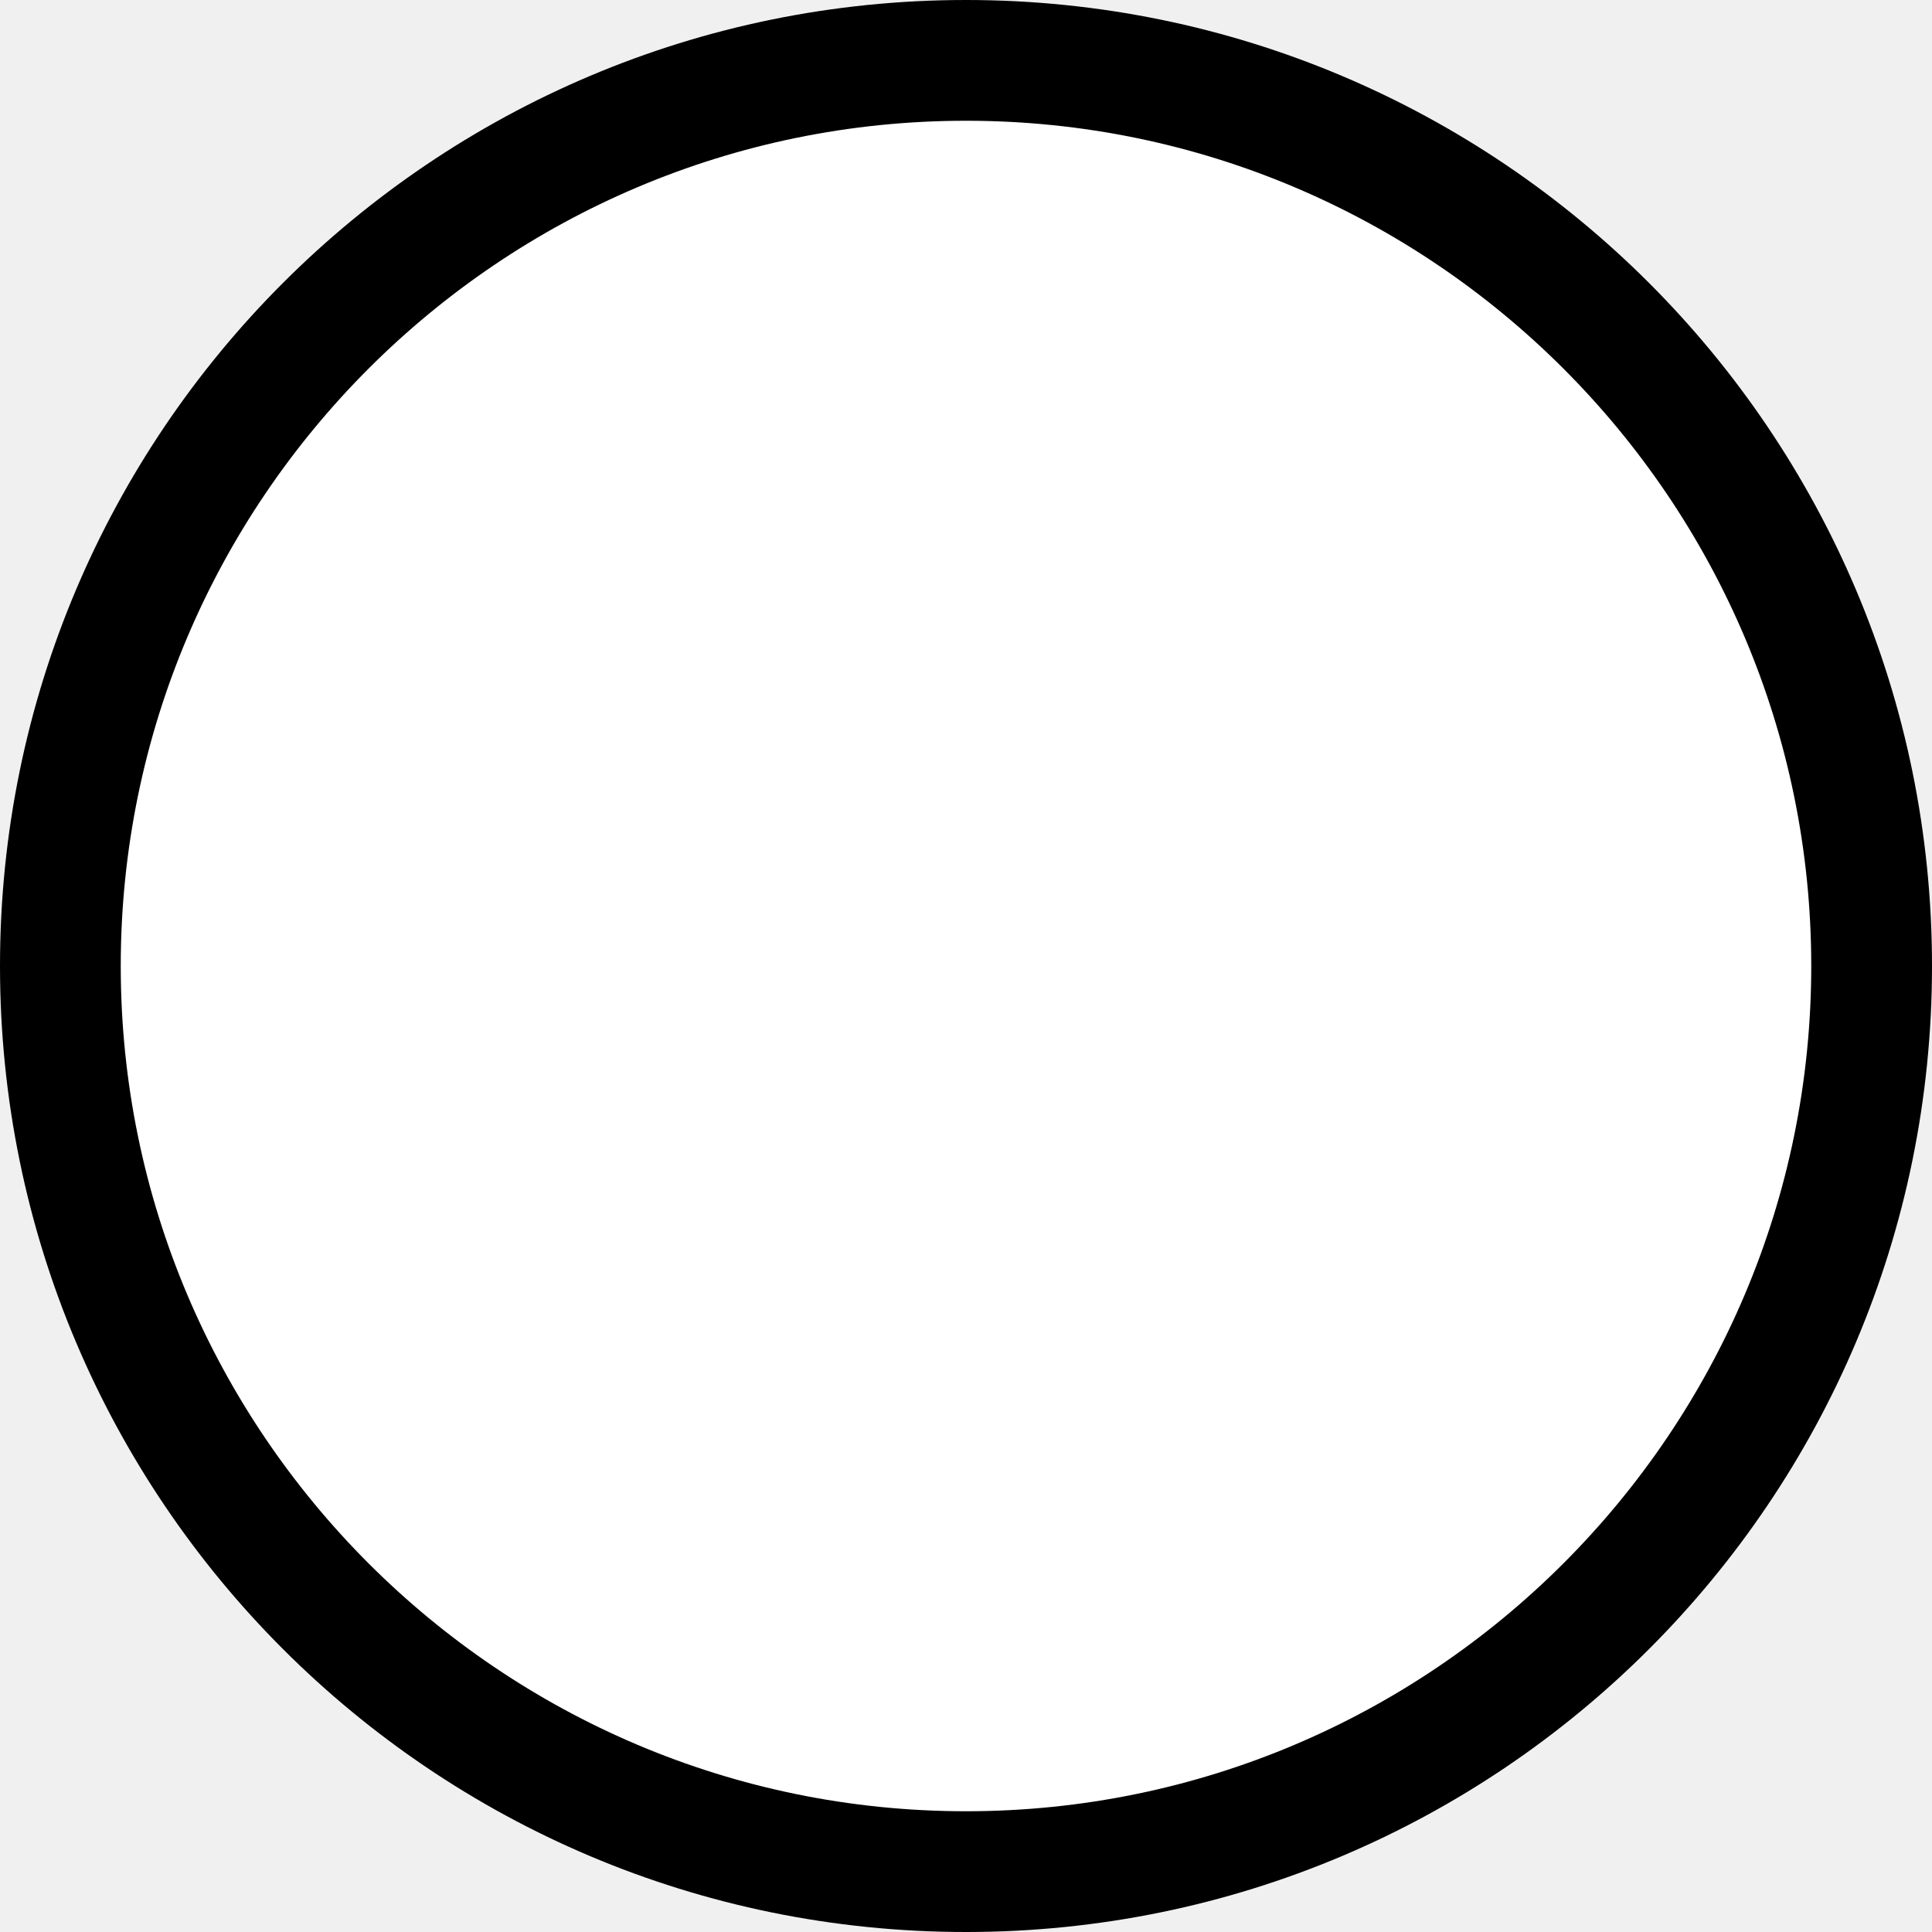
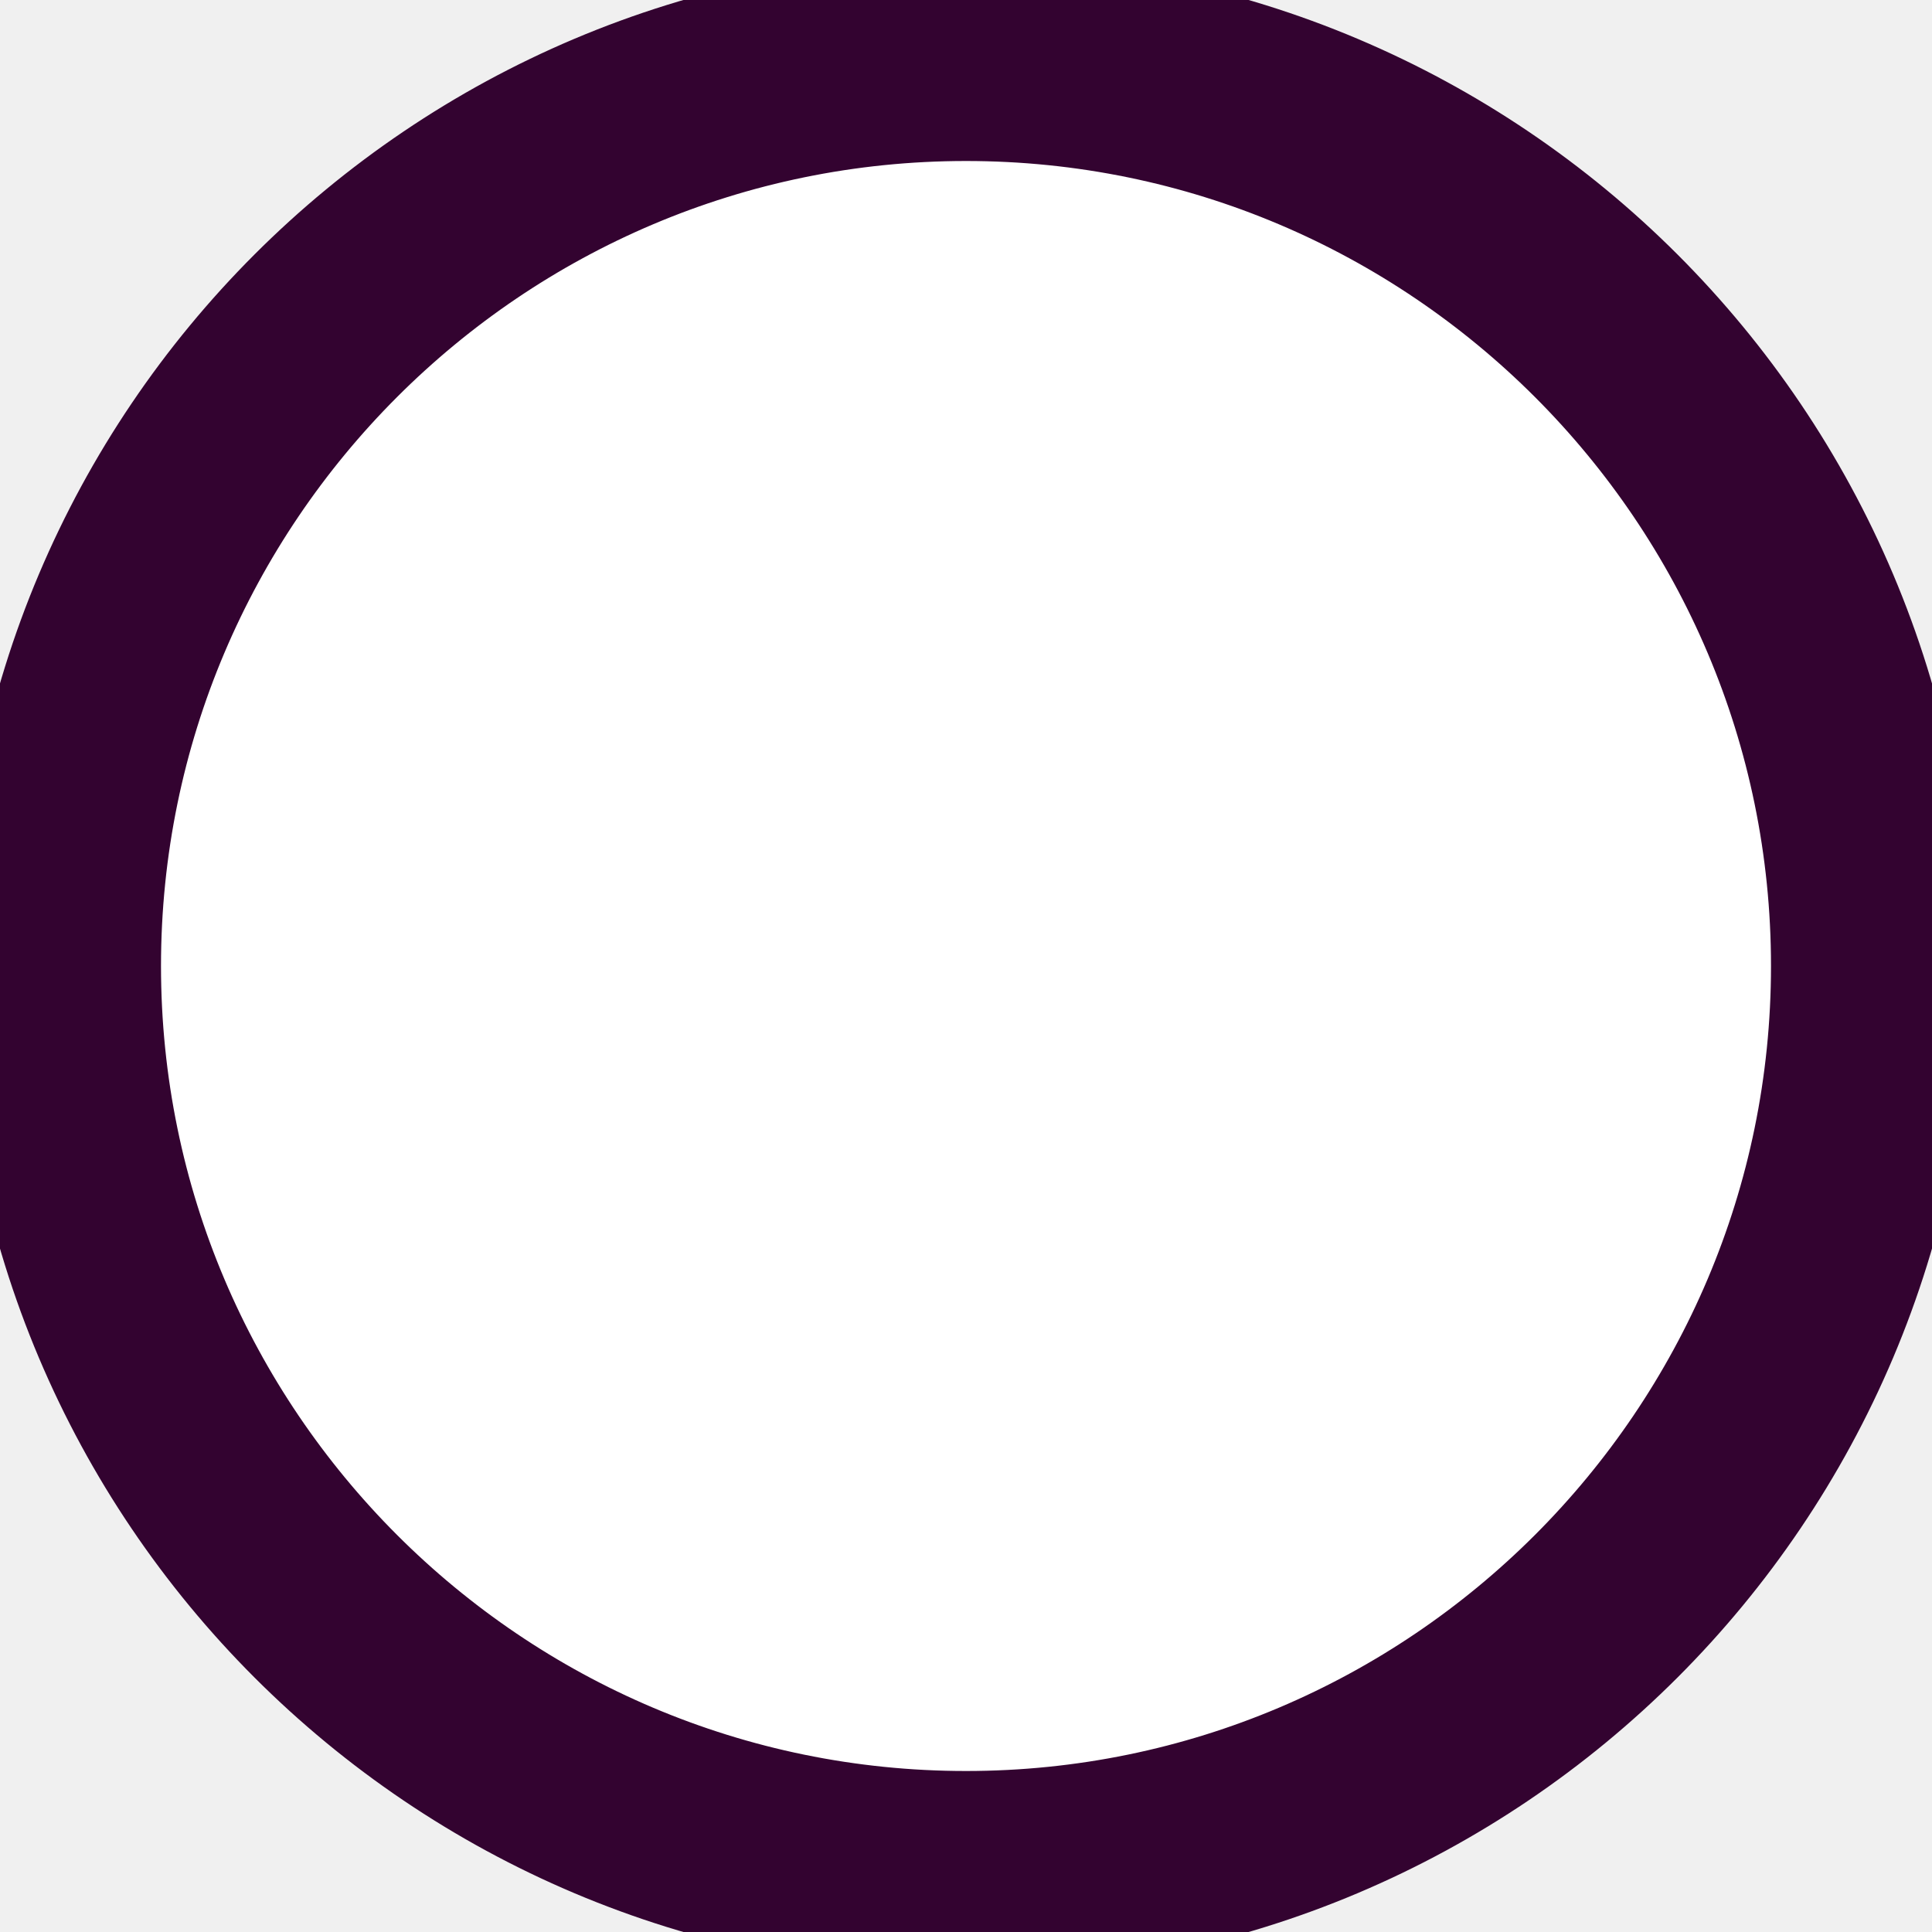
- <svg xmlns="http://www.w3.org/2000/svg" enable-background="new 0 0 24 24" height="24" viewBox="0 0 24 24" width="24">
+ <svg xmlns="http://www.w3.org/2000/svg" enable-background="new 0 0 24 24" fill="#330330" height="24" stroke="#330330" viewBox="0 0 24 24" width="24">
  <path d="m12 23.25c-6.203 0-11.25-5.047-11.25-11.25s5.047-11.25 11.25-11.25 11.25 5.047 11.25 11.25-5.047 11.25-11.25 11.25z" fill="#fff" />
-   <path d="m12 1.5c5.79 0 10.5 4.71 10.5 10.5s-4.71 10.5-10.5 10.5-10.5-4.71-10.5-10.5 4.71-10.5 10.5-10.5m0-1.5c-6.627 0-12 5.373-12 12s5.373 12 12 12 12-5.373 12-12-5.373-12-12-12z" />
+   <path d="m12 1.5c5.79 0 10.5 4.71 10.5 10.5s-4.71 10.5-10.5 10.5-10.5-4.71-10.5-10.5 4.71-10.5 10.5-10.5m0-1.5c-6.627 0-12 5.373-12 12s5.373 12 12 12 12-5.373 12-12-5.373-12-12-12z" fill="#330330" stroke="#330330" />
</svg>
